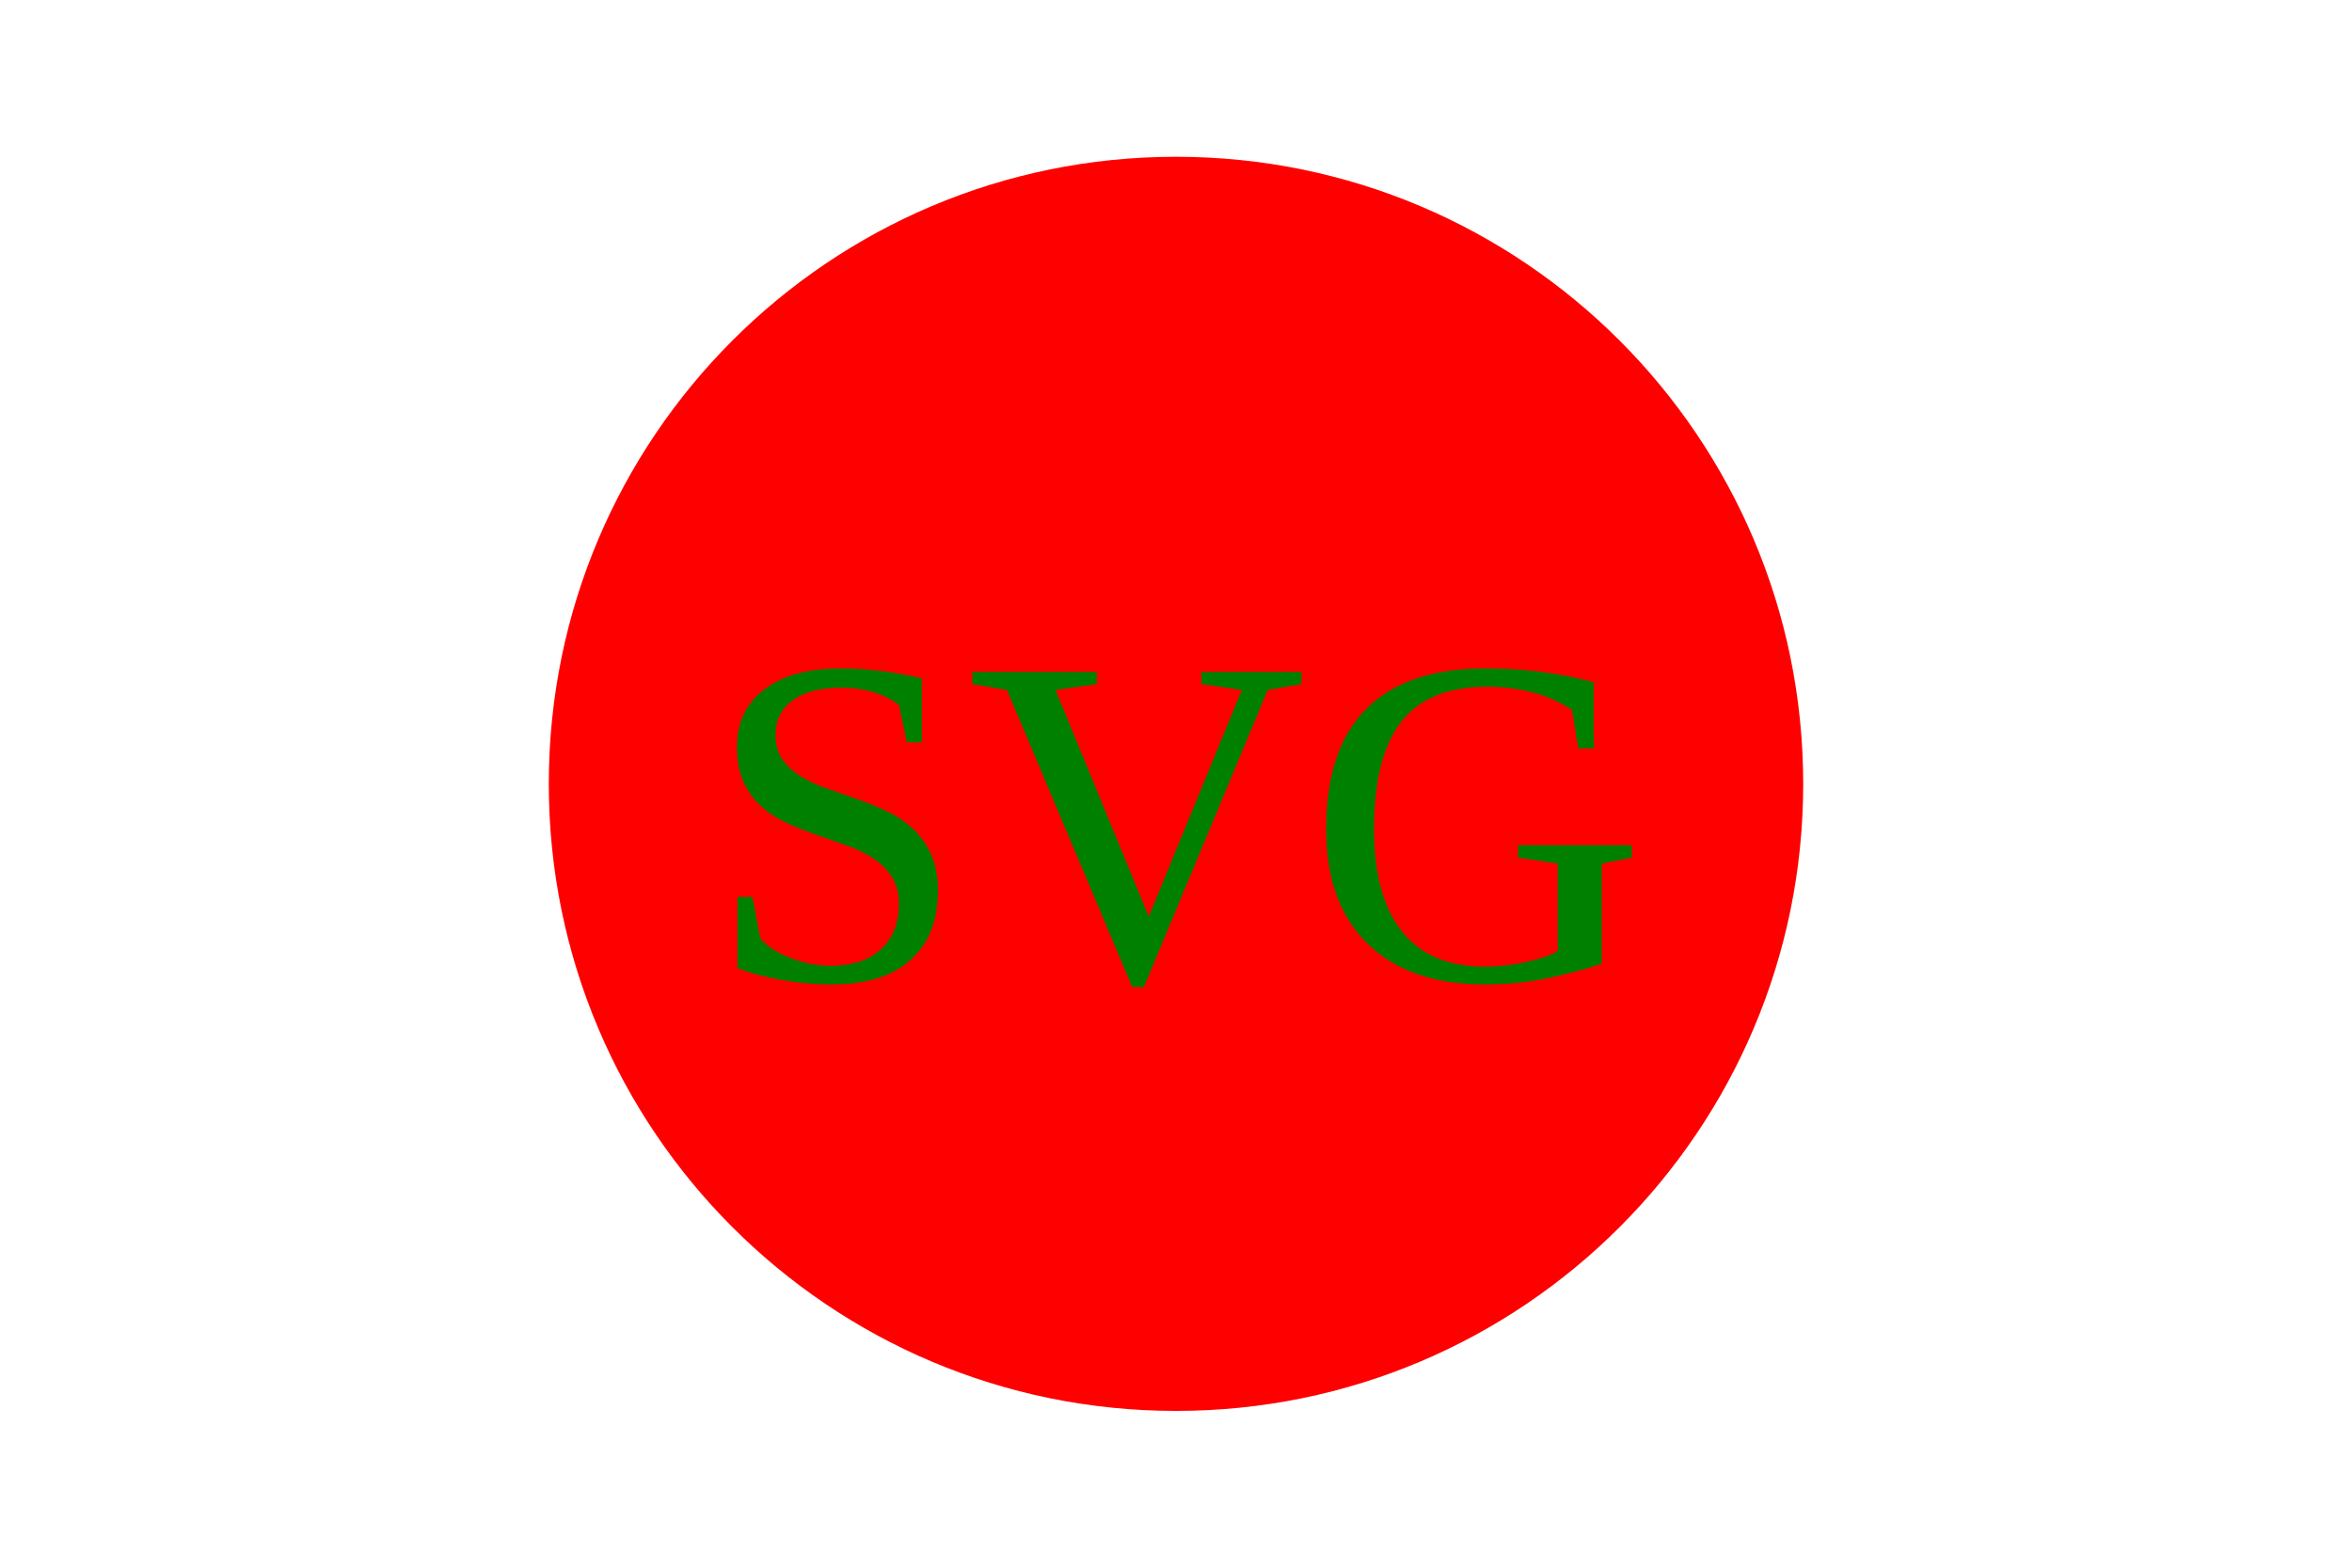
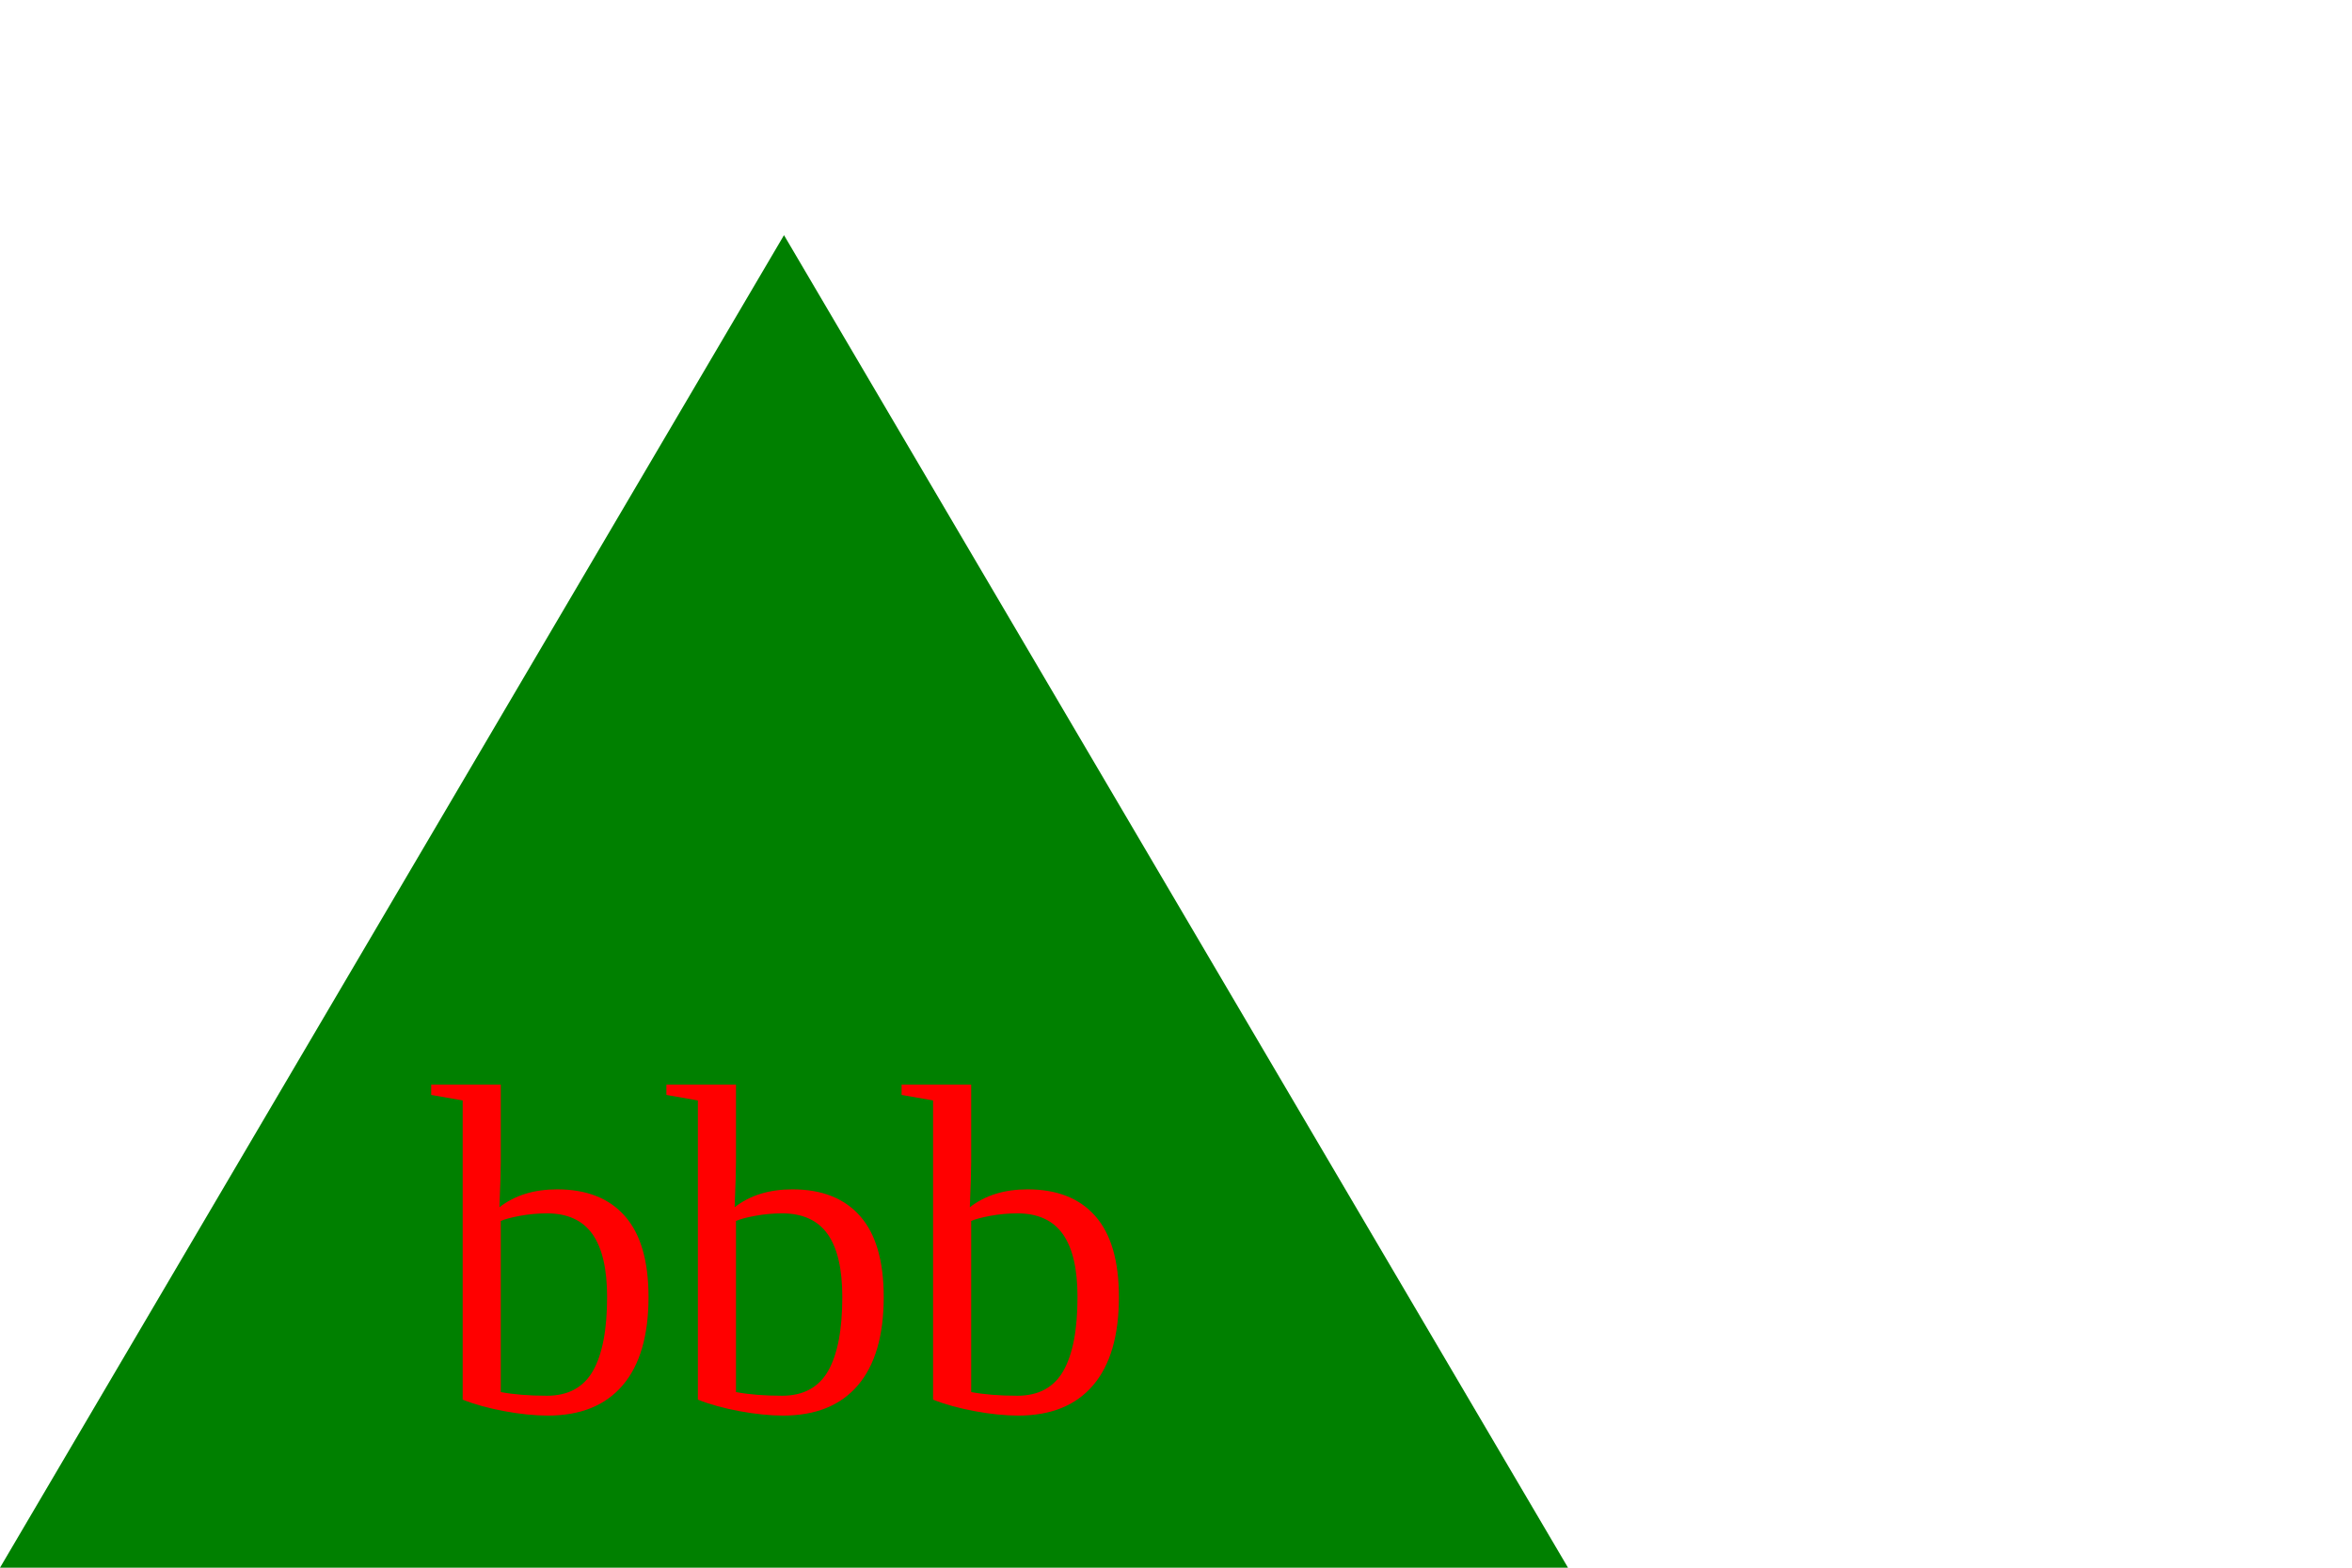
<svg xmlns="http://www.w3.org/2000/svg" version="1.1" width="300" height="200">
-   <circle cx="150" cy="100" r="80" fill="red" />
-   <text x="150" y="125" font-size="60" text-anchor="middle" fill="green">SVG</text>
+   <polygon points="100 30, 200 200, 0 200" fill="green" />
+   <text x="100" y="180" font-size="60" text-anchor="middle" fill="red">bbb</text>
</svg>
